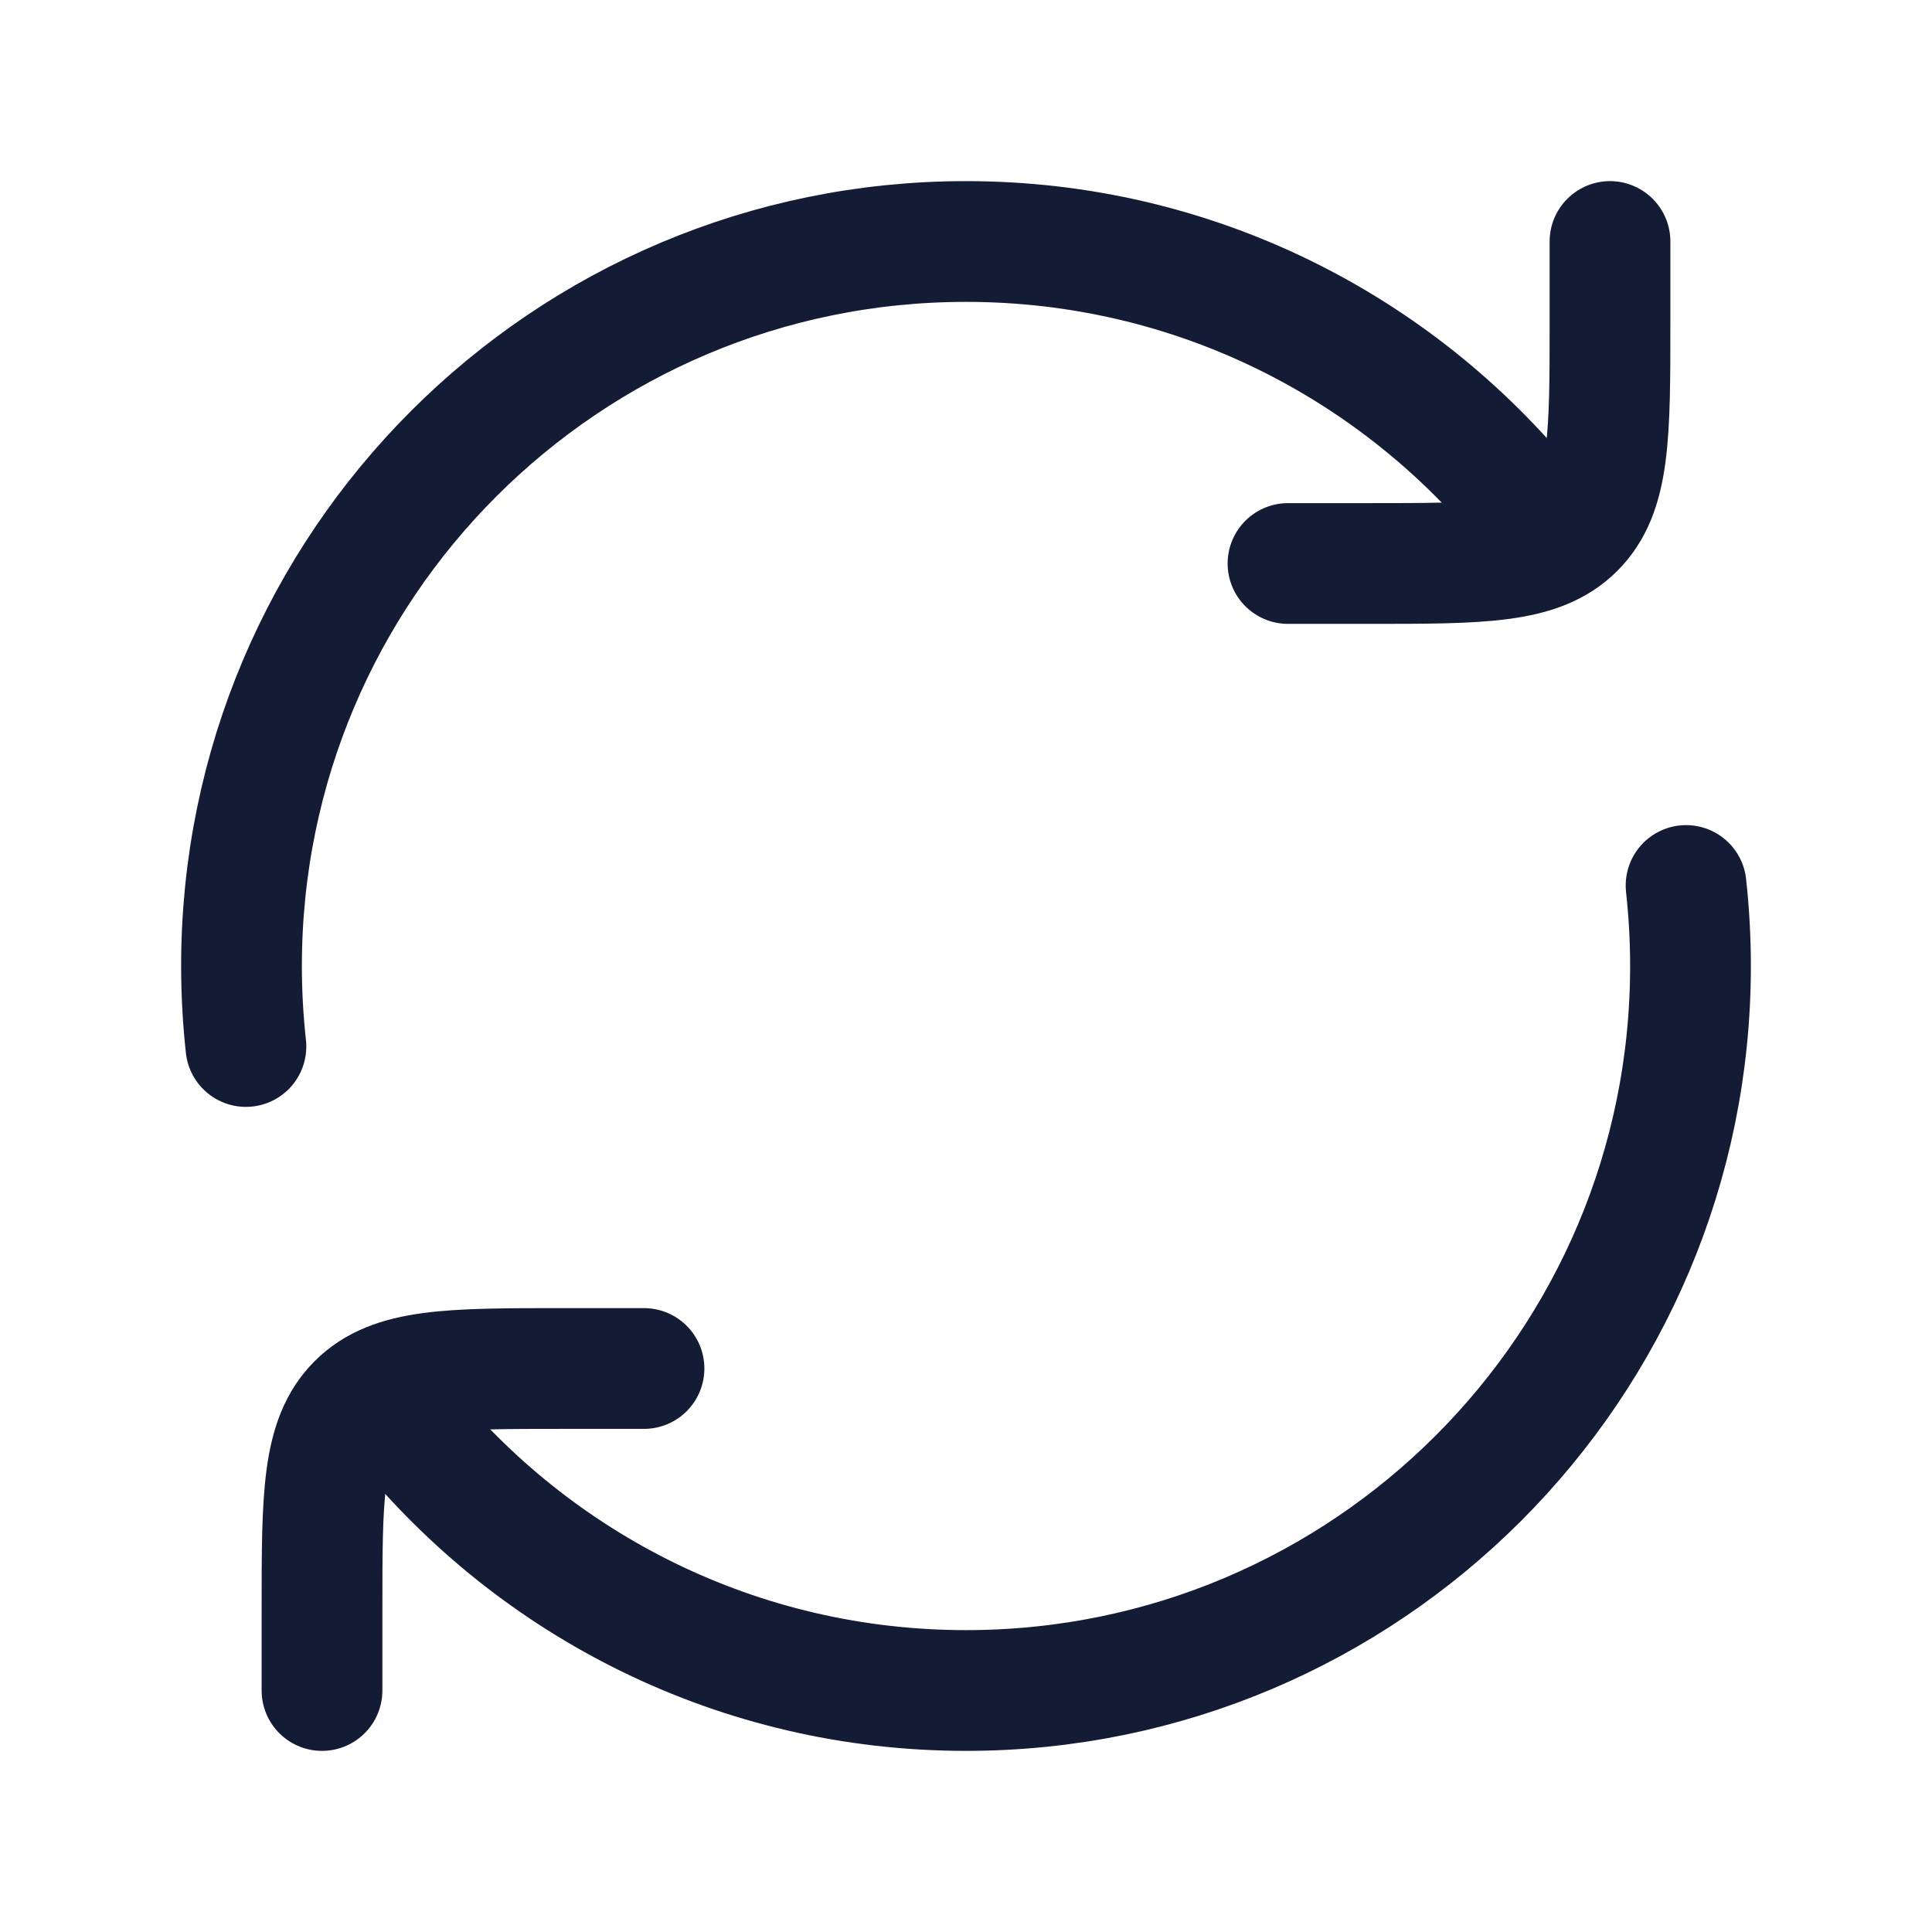
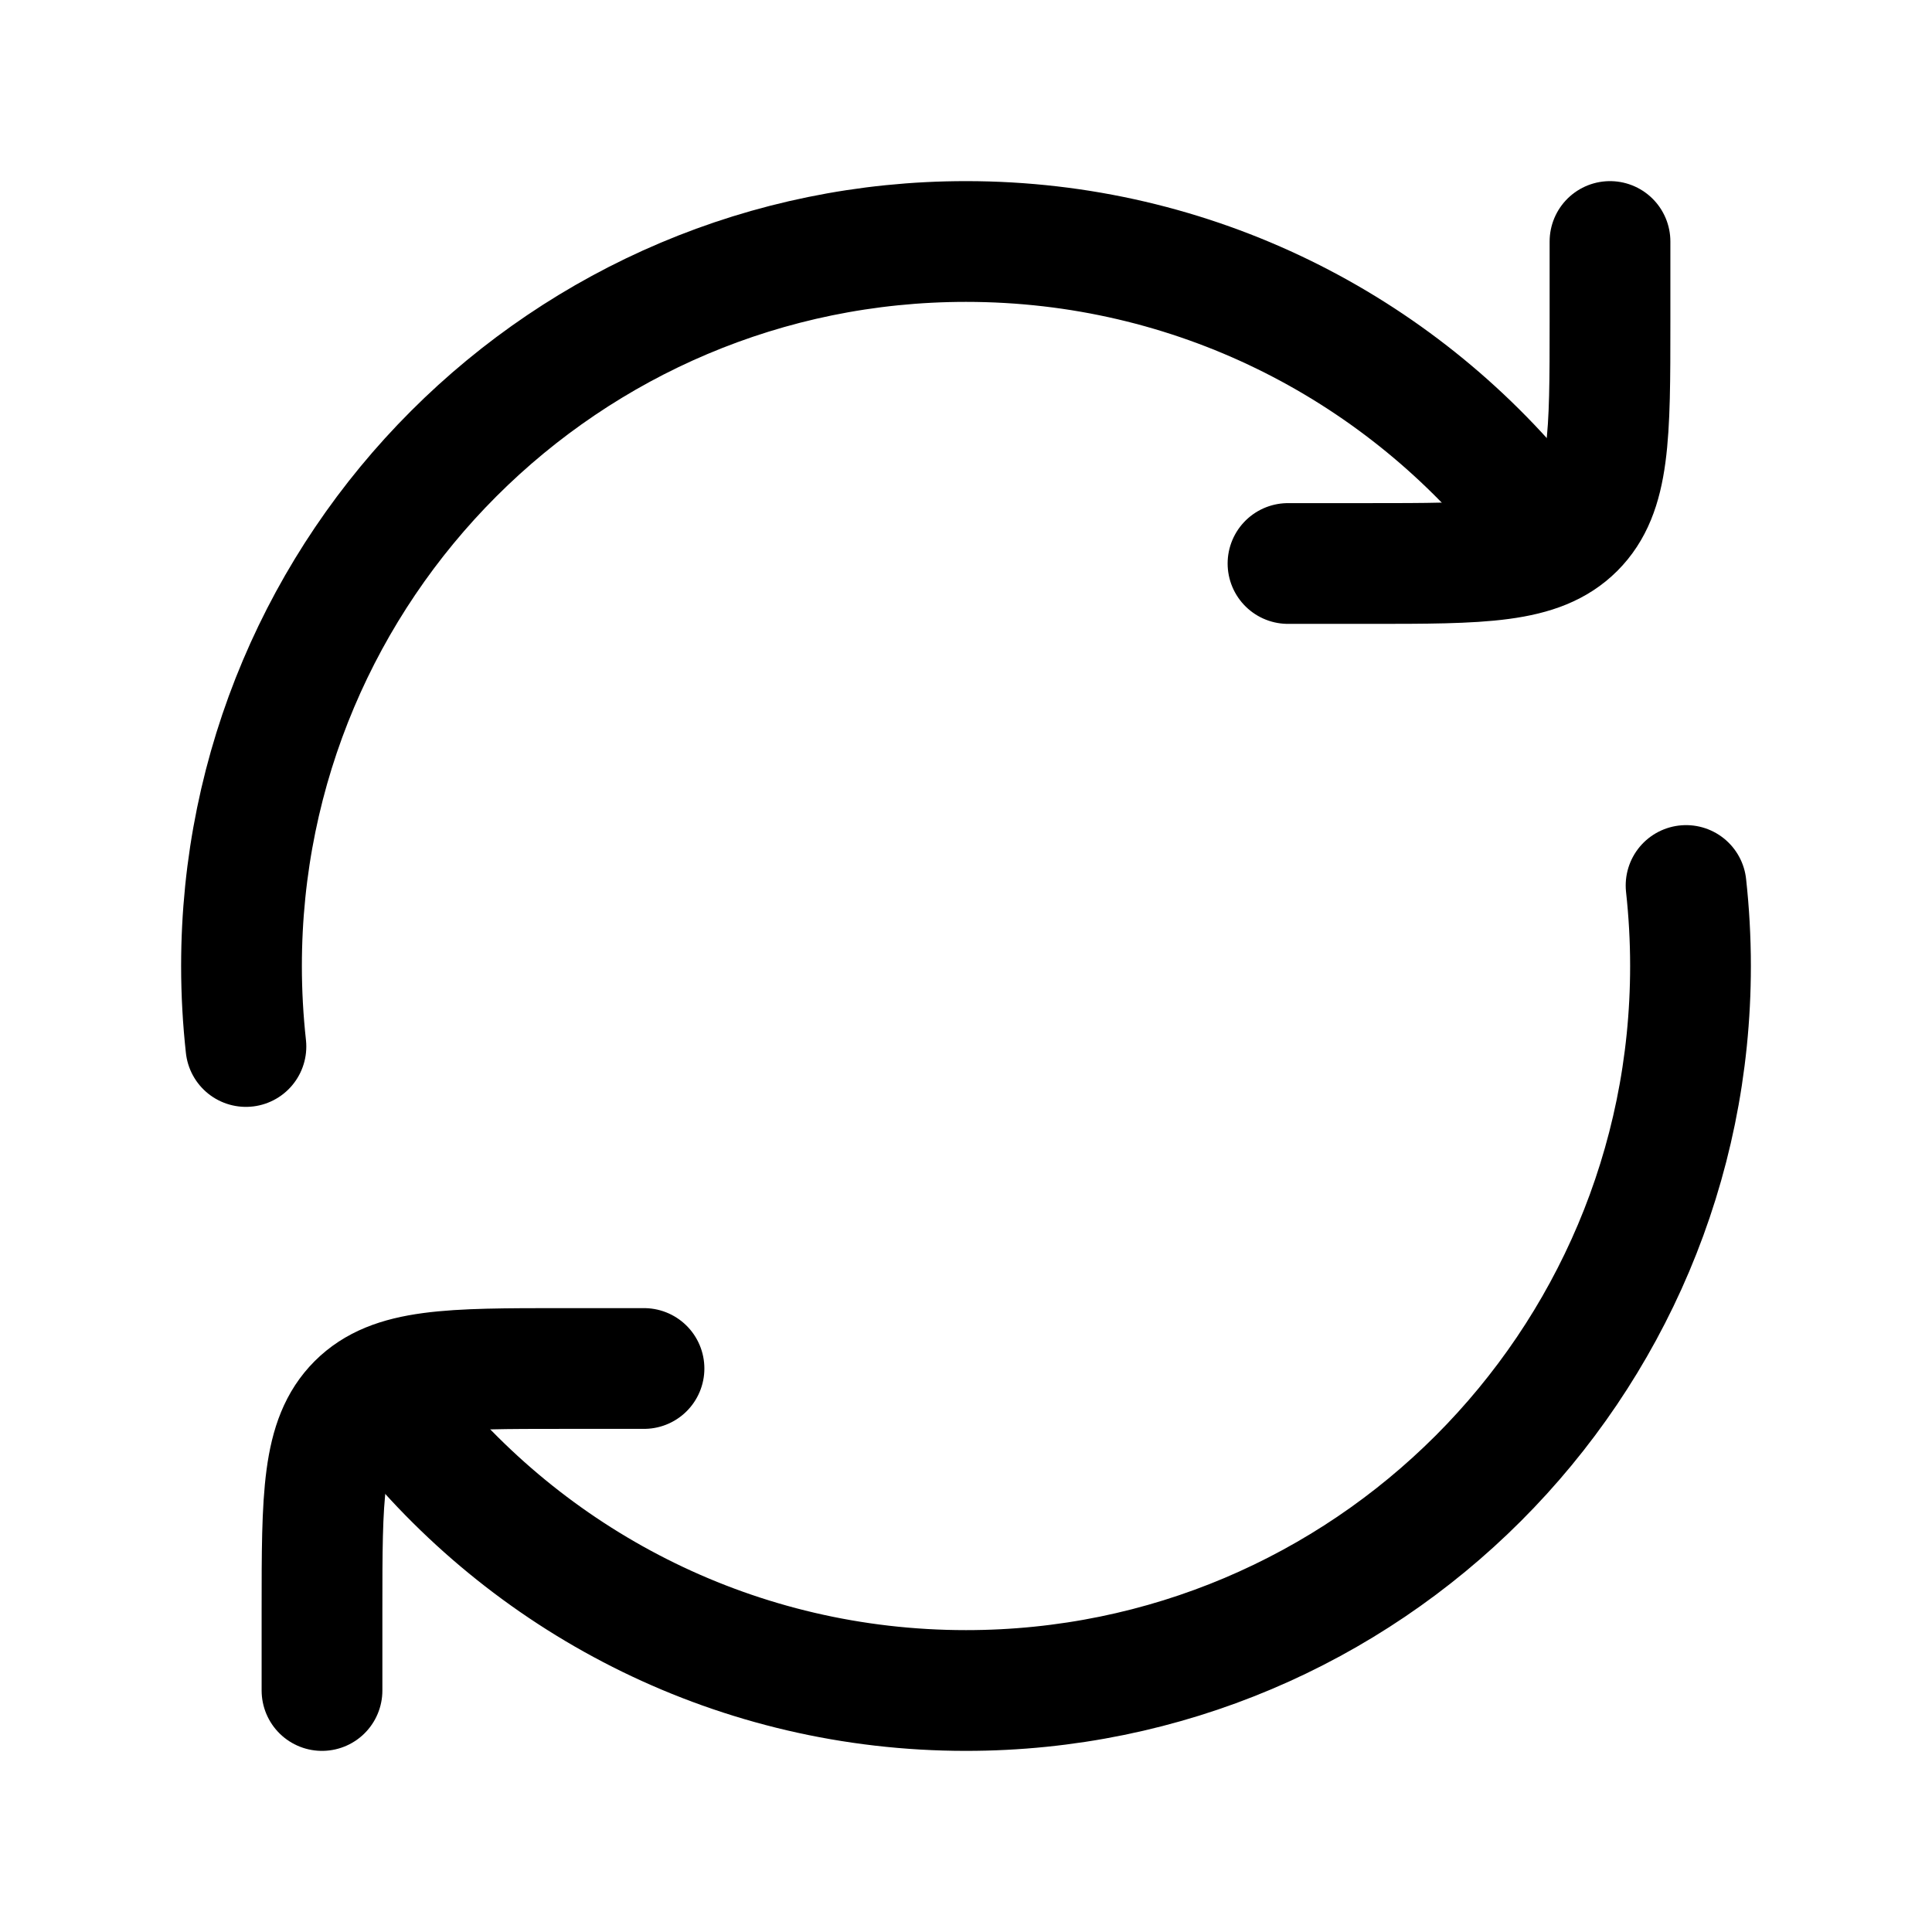
<svg xmlns="http://www.w3.org/2000/svg" width="24" height="24" viewBox="0 0 24 24" fill="none">
-   <path d="M3.055 13C3.019 12.672 3 12.338 3 12C3 7.029 7.029 3 12 3C14.827 3 17.35 4.304 19 6.343M20.945 11C20.981 11.328 21 11.662 21 12C21 16.971 16.971 21 12 21C9.173 21 6.65 19.696 5 17.657" stroke="#141B34" stroke-width="1.5" stroke-linecap="round" stroke-linejoin="round" />
-   <path d="M16 7H17C18.414 7 19.121 7 19.561 6.561C20 6.121 20 5.414 20 4V3" stroke="#141B34" stroke-width="1.5" stroke-linecap="round" stroke-linejoin="round" />
-   <path d="M8 17H7C5.586 17 4.879 17 4.439 17.439C4 17.879 4 18.586 4 20V21" stroke="#141B34" stroke-width="1.5" stroke-linecap="round" stroke-linejoin="round" />
+   <path d="M3.055 13C3.019 12.672 3 12.338 3 12C3 7.029 7.029 3 12 3C14.827 3 17.35 4.304 19 6.343M20.945 11C20.981 11.328 21 11.662 21 12C21 16.971 16.971 21 12 21C9.173 21 6.65 19.696 5 17.657" stroke="currentColor" stroke-width="1.5" stroke-linecap="round" stroke-linejoin="round" />
+   <path d="M16 7H17C18.414 7 19.121 7 19.561 6.561C20 6.121 20 5.414 20 4V3" stroke="currentColor" stroke-width="1.5" stroke-linecap="round" stroke-linejoin="round" />
+   <path d="M8 17H7C5.586 17 4.879 17 4.439 17.439C4 17.879 4 18.586 4 20V21" stroke="currentColor" stroke-width="1.5" stroke-linecap="round" stroke-linejoin="round" />
</svg>
